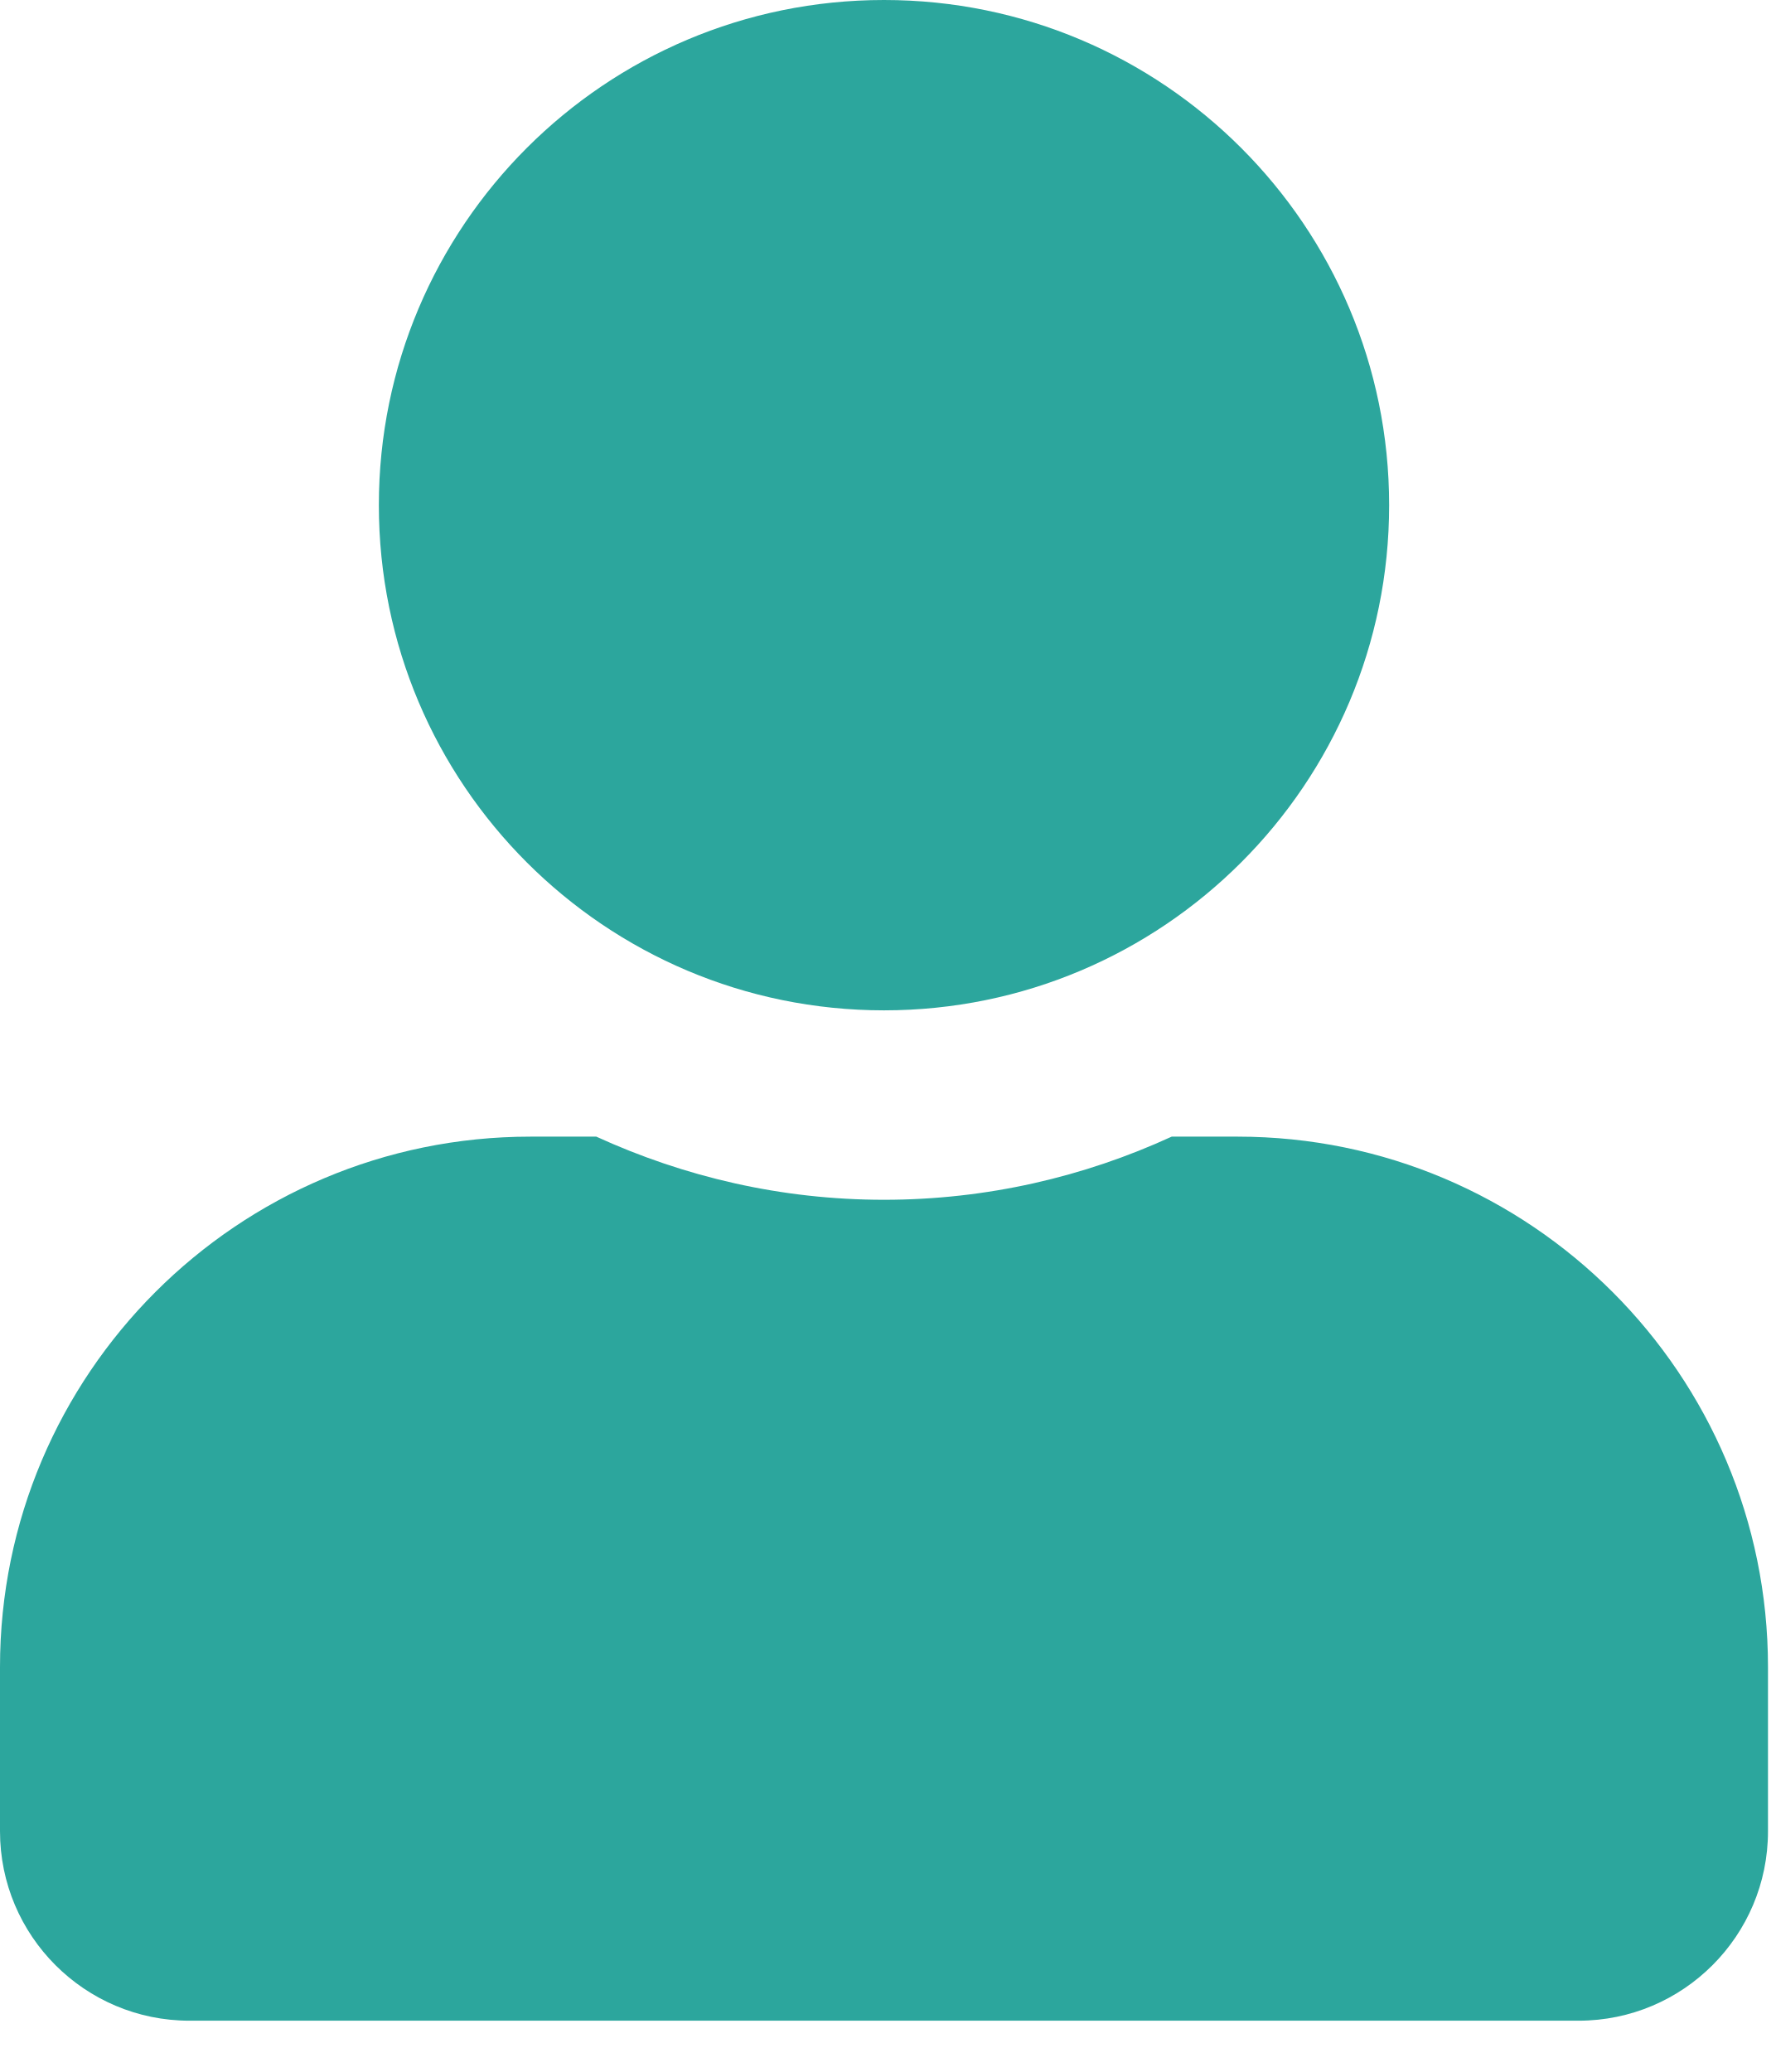
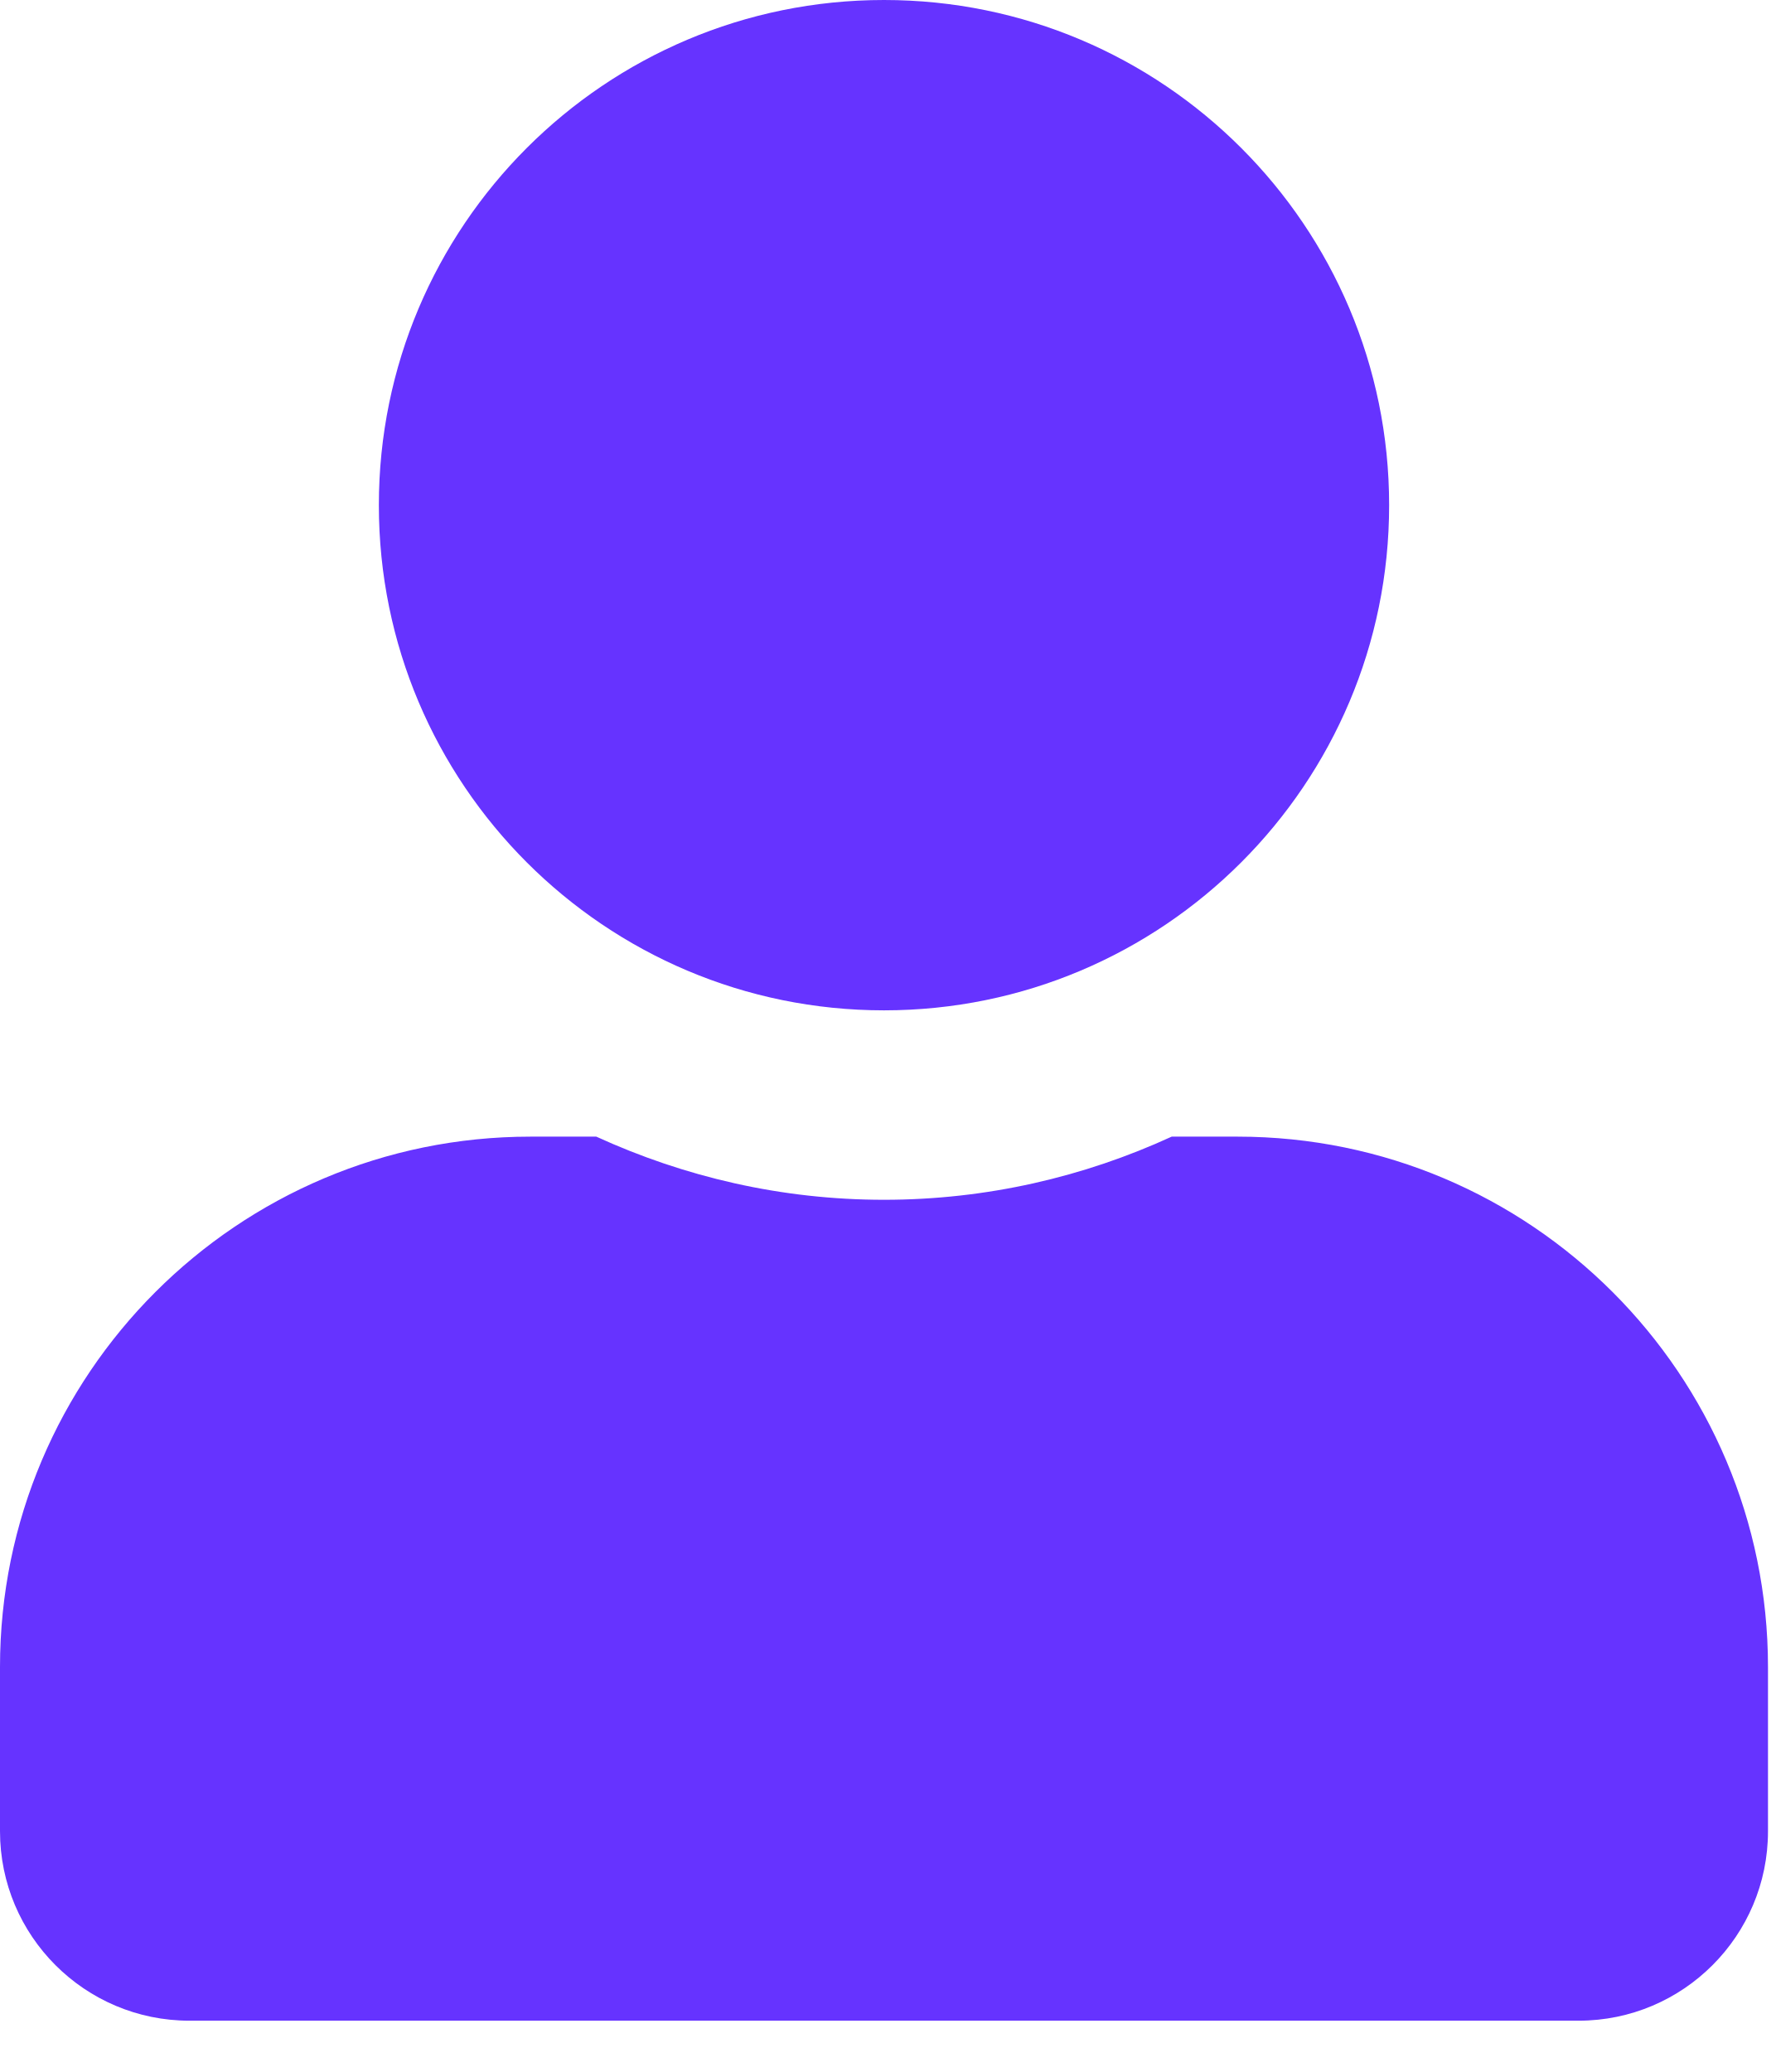
<svg xmlns="http://www.w3.org/2000/svg" width="18px" height="21px" viewBox="0 0 18 21" version="1.1">
  <g id="Symbols" stroke="none" stroke-width="1" fill="none" fill-rule="evenodd">
-     <g id="Atoms-/-icons-/illustrated/-User" transform="translate(-7, -2)" fill="#2CA69D">
+     <g id="Atoms-/-icons-/illustrated/-User" transform="translate(-7, -2)" fill="#6633ff">
      <g id="Group" transform="translate(7, 2)">
        <path d="M8.96,10.24 C11.788,10.24 14.08,7.948 14.08,5.12 C14.08,2.292 11.788,0 8.96,0 C6.132,0 3.84,2.292 3.84,5.12 C3.84,7.948 6.132,10.24 8.96,10.24 Z M12.544,11.52 L11.876,11.52 C10.988,11.928 10,12.16 8.96,12.16 C7.92,12.16 6.936,11.928 6.044,11.52 L5.376,11.52 C2.408,11.52 0,13.928 0,16.896 L0,18.56 C0,19.62 0.86,20.48 1.92,20.48 L16,20.48 C17.06,20.48 17.92,19.62 17.92,18.56 L17.92,16.896 C17.92,13.928 15.512,11.52 12.544,11.52 Z" id="Shape" />
      </g>
    </g>
  </g>
</svg>
